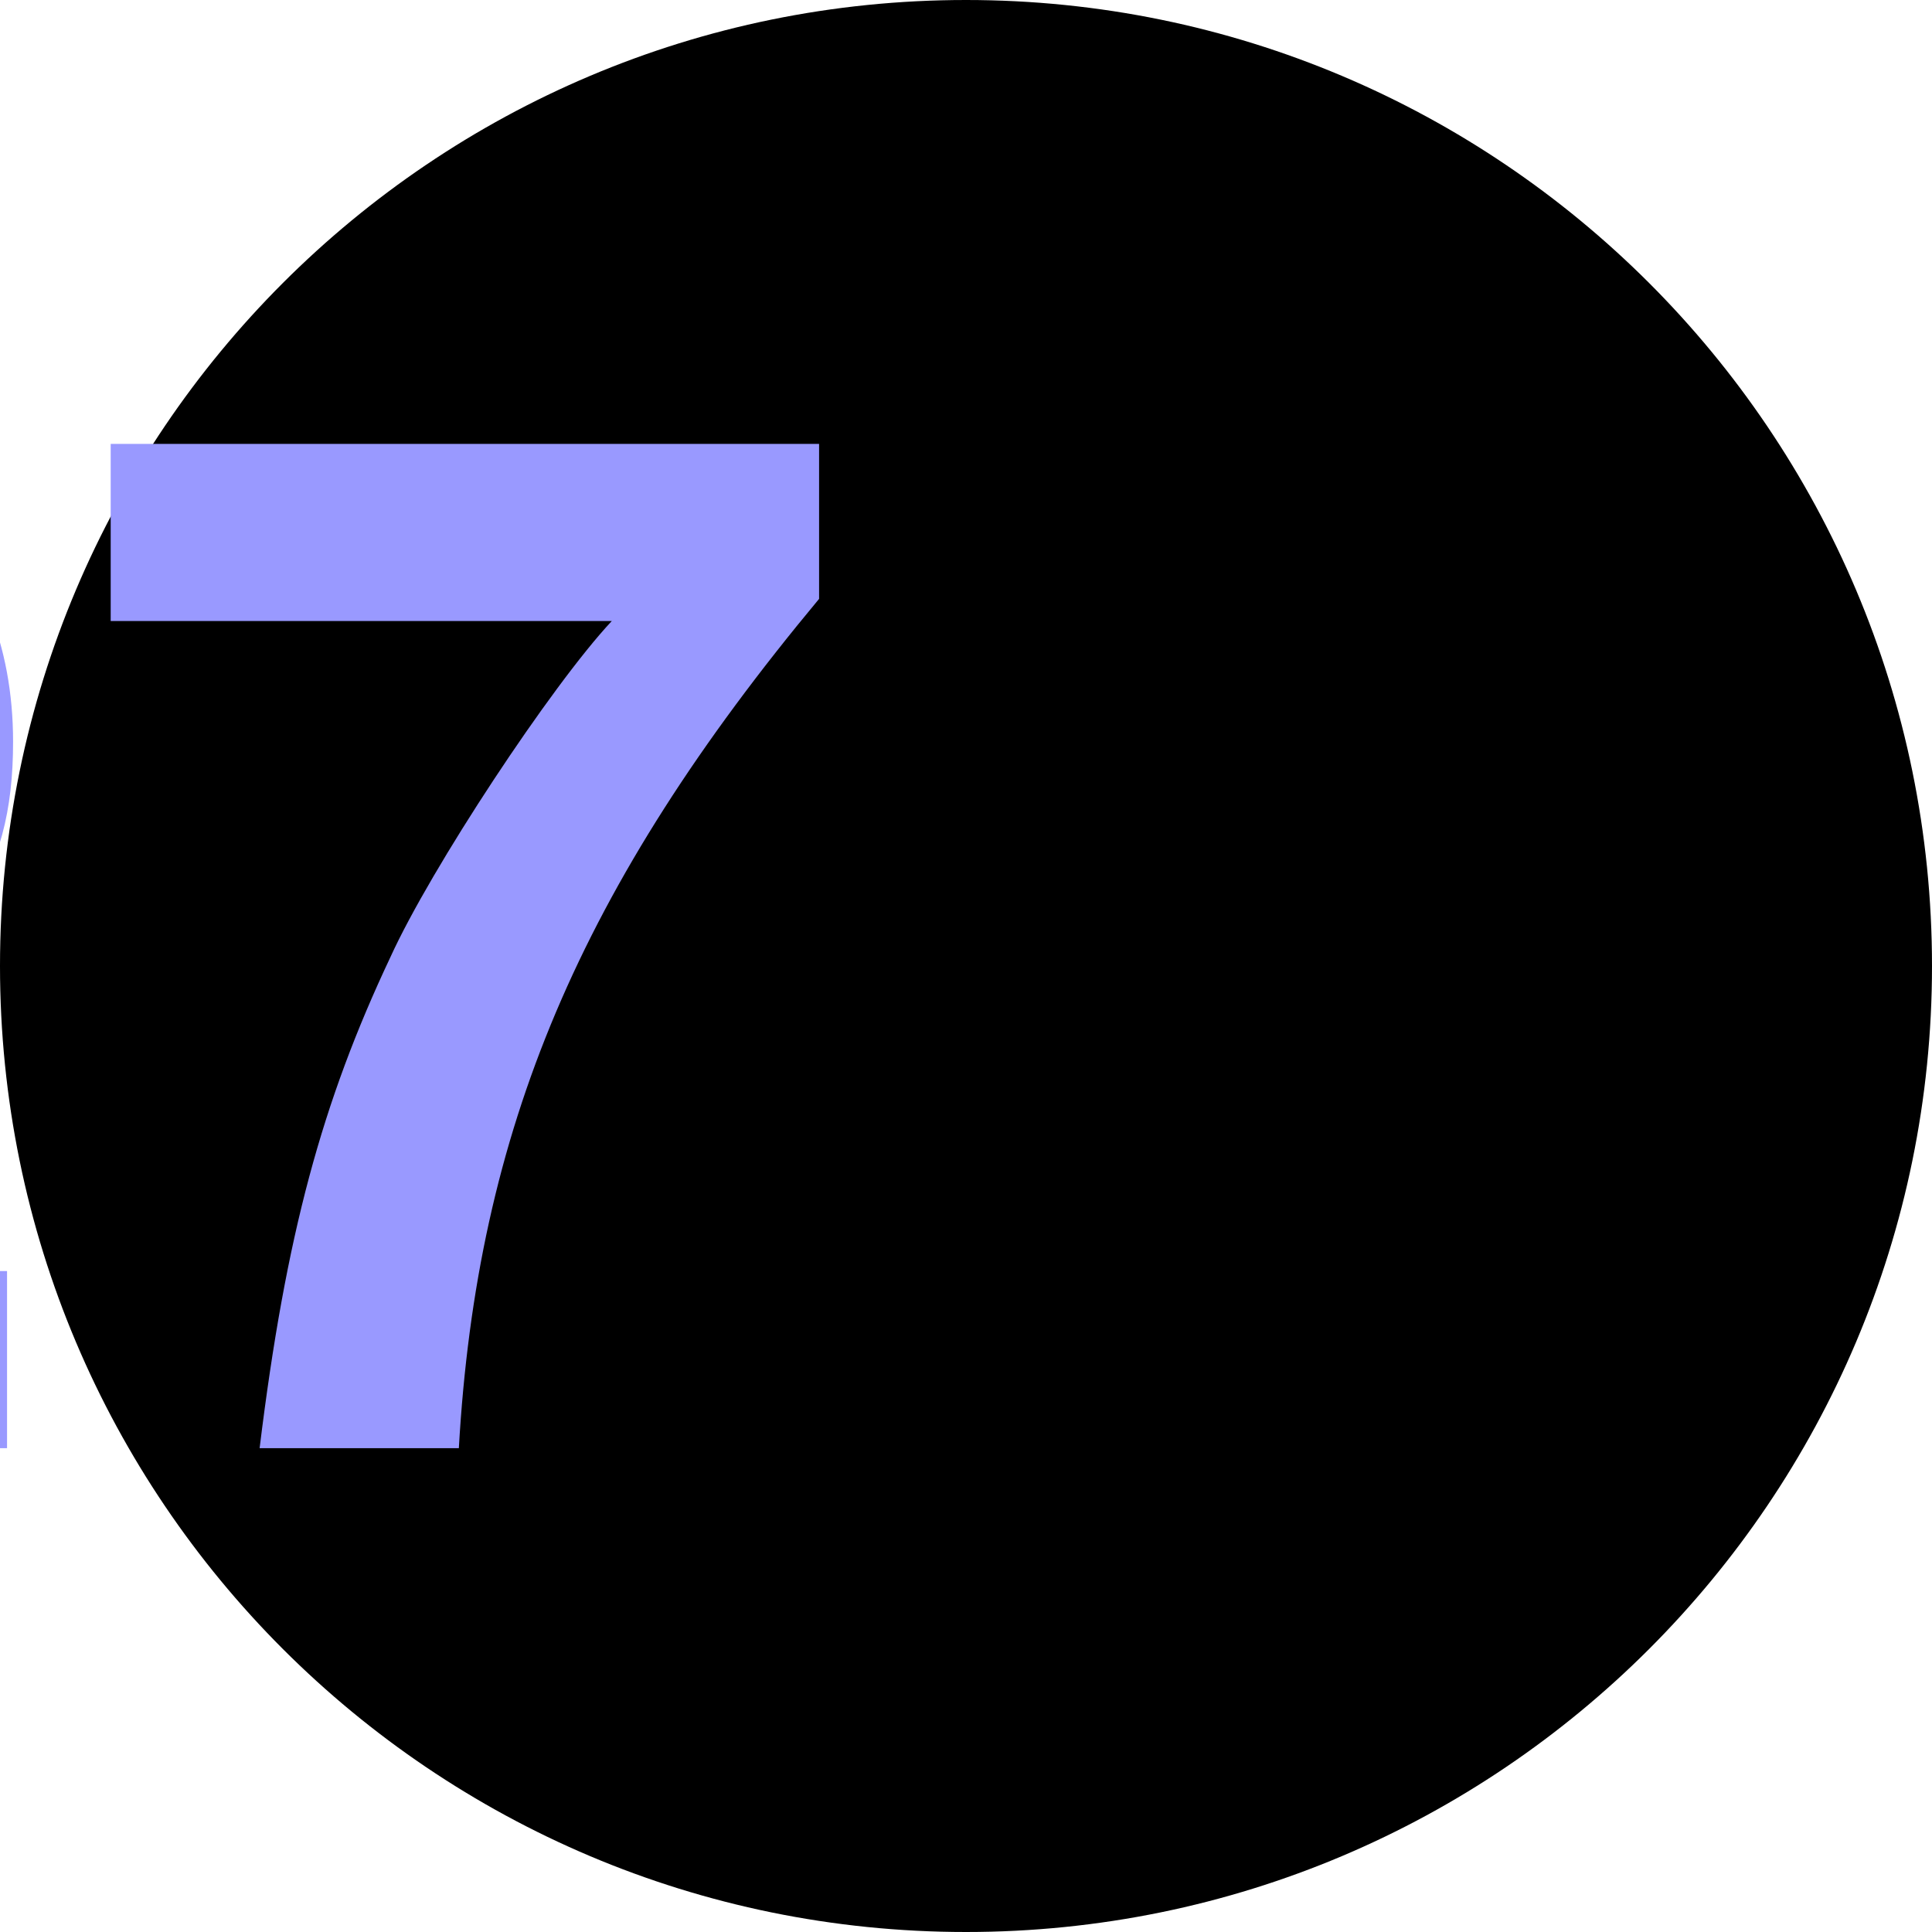
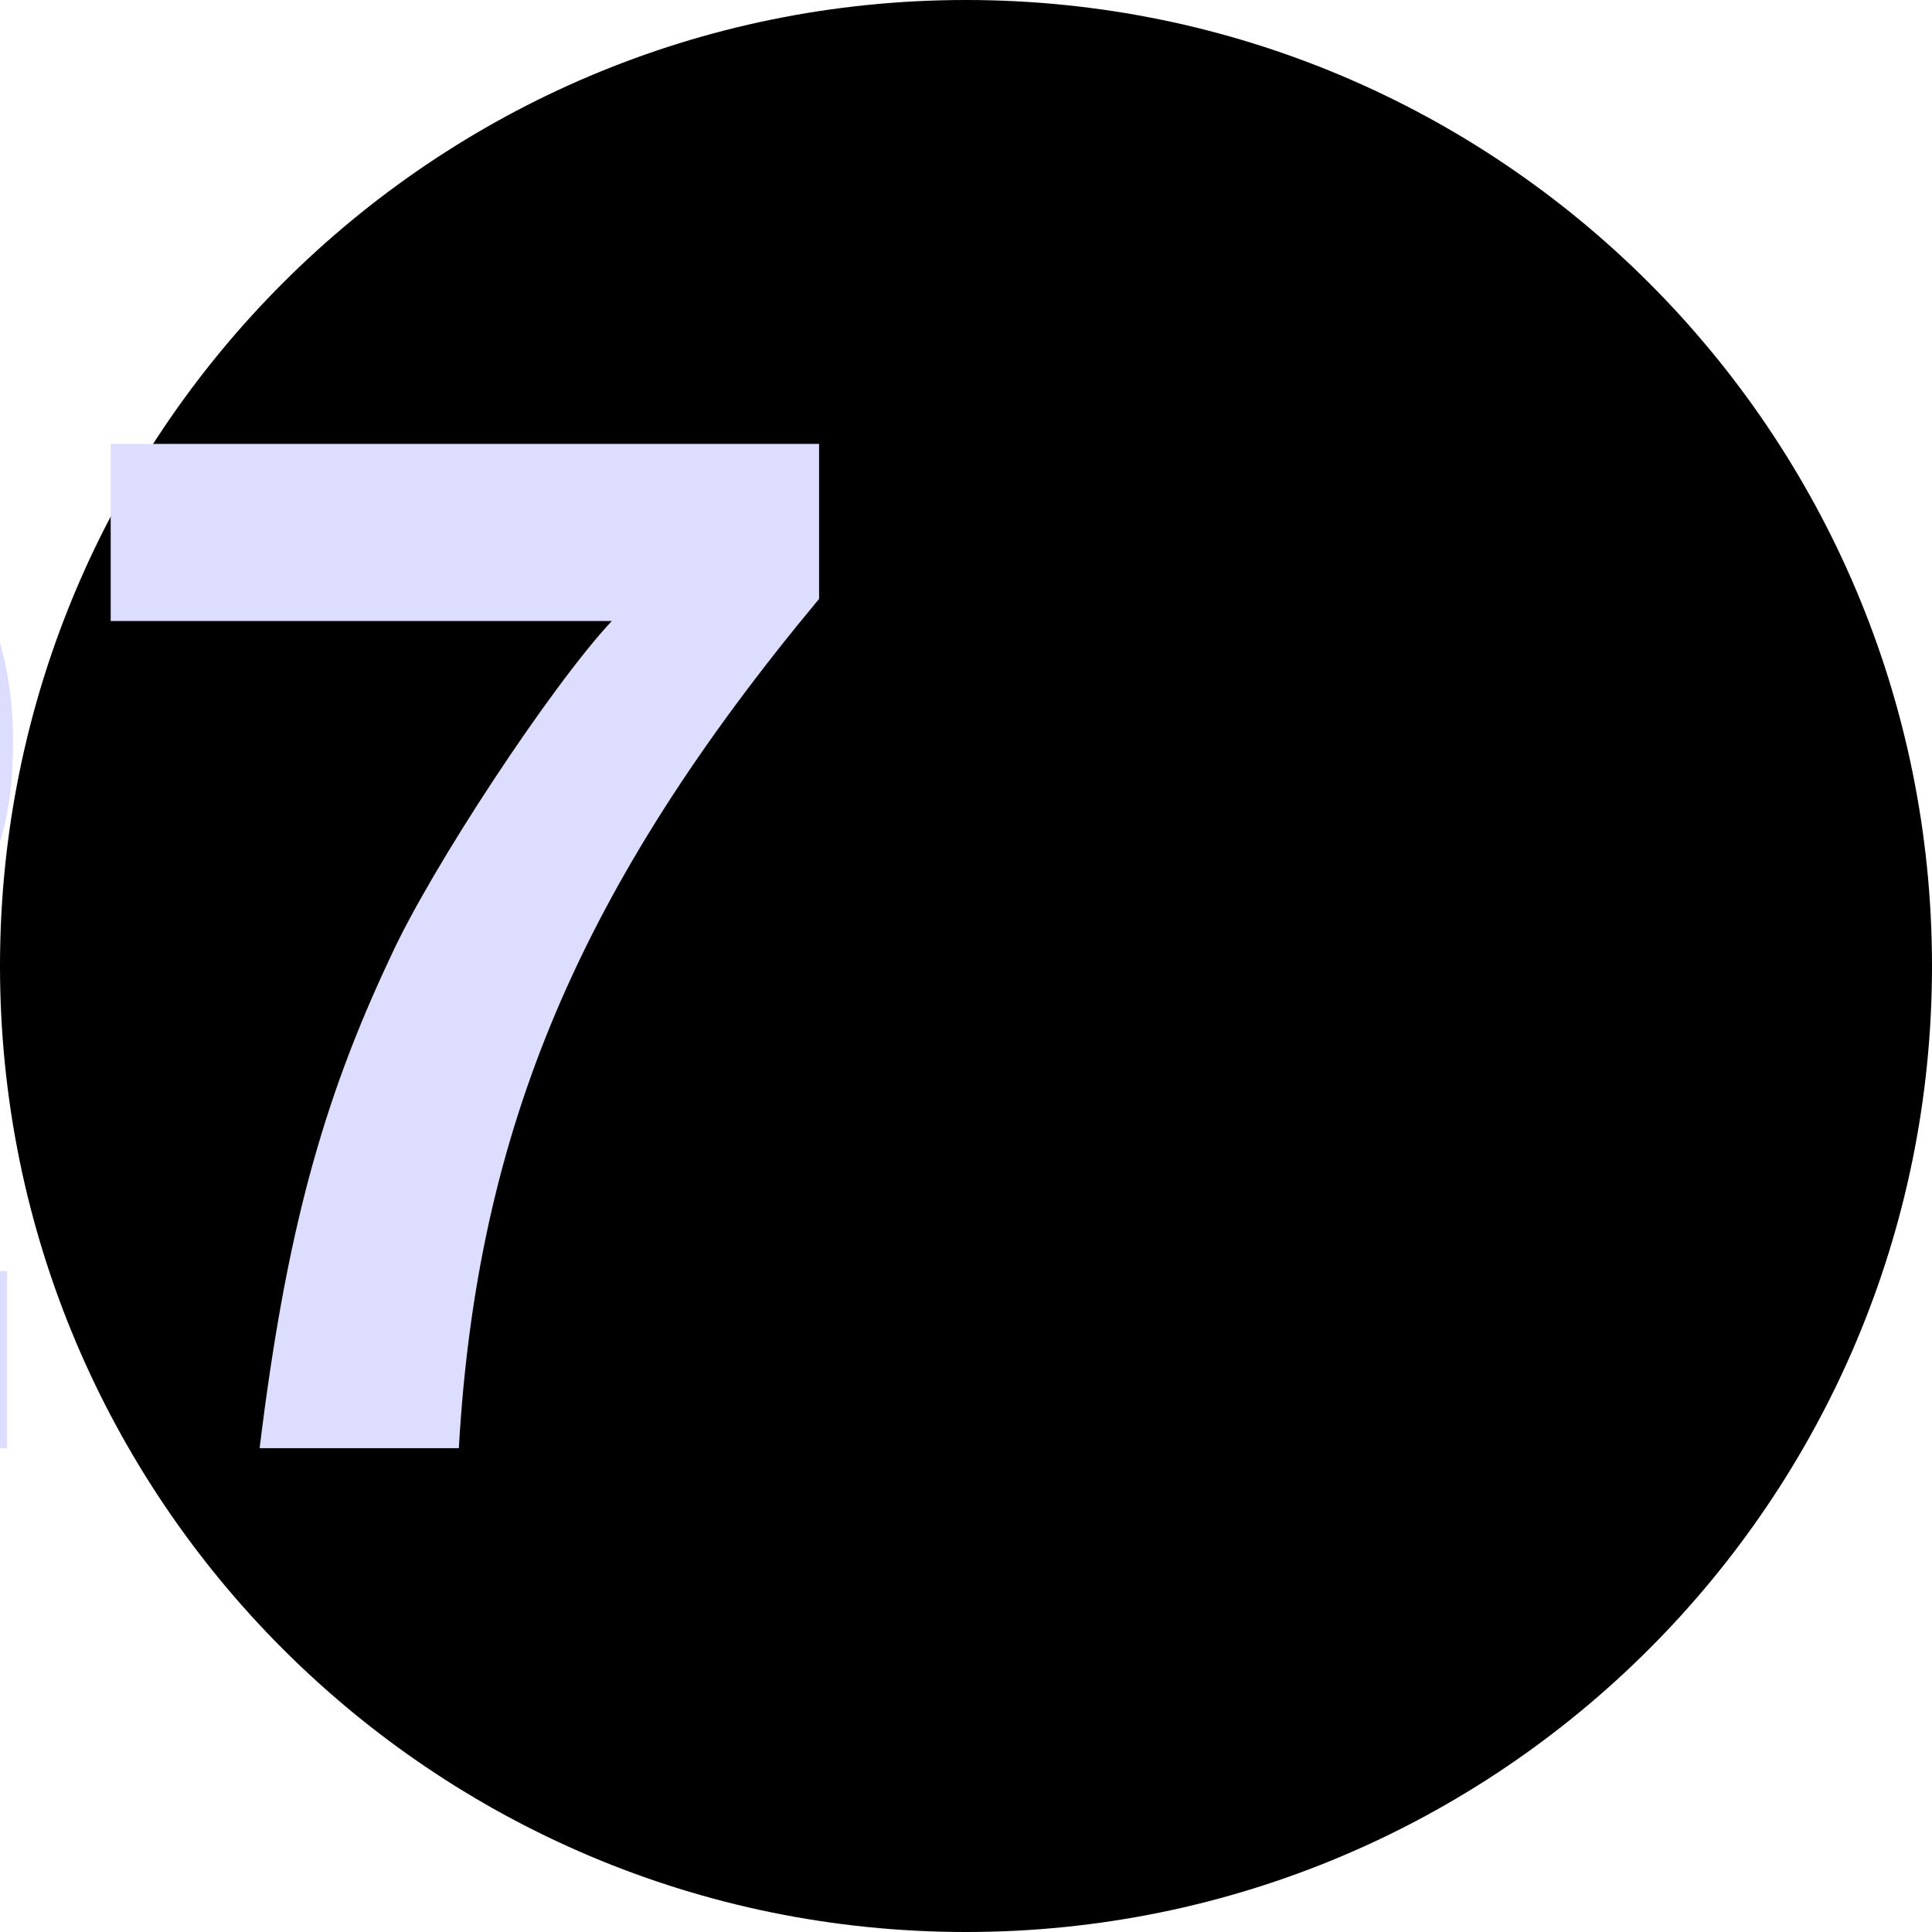
<svg xmlns="http://www.w3.org/2000/svg" width="15" height="15" id="svg2" version="1.1">
  <defs id="defs4" />
  <g id="layer1" transform="translate(0,-1037.362)">
    <path style="fill:#000000;fill-opacity:1;stroke:none" id="path2987" d="m 15,7.5 a 7.5,7.5 0 1 1 -15,0 7.5,7.5 0 1 1 15,0 z" transform="translate(0,1037.362)" />
    <text xml:space="preserve" style="font-size:10px;font-style:normal;font-variant:normal;font-weight:normal;font-stretch:normal;text-align:center;line-height:125%;letter-spacing:0px;word-spacing:0px;text-anchor:middle;fill:#000000;fill-opacity:1;stroke:none;font-family:Helvetica,Swis721 Hv BT;-inkscape-font-specification:Helvetica,Swis721 Hv BT" x="7.497" y="1048.603" id="text3757">
-       <tspan id="tspan3759" x="7.497" y="1048.603" style="font-size:11px;font-style:normal;font-variant:normal;font-weight:bold;font-stretch:normal;fill:#9999ff;fill-opacity:1;font-family:Helvetica,Swis721 BT;-inkscape-font-specification:Helvetica,Swis721 BT Bold">27</tspan>
+       <tspan id="tspan3759" x="7.497" y="1048.603" style="font-size:11px;font-style:normal;font-variant:normal;font-weight:bold;font-stretch:normal;fill:#ddddff;fill-opacity:1;font-family:Helvetica,Swis721 BT;-inkscape-font-specification:Helvetica,Swis721 BT Bold">27</tspan>
    </text>
    <text xml:space="preserve" style="font-size:10px;font-style:normal;font-variant:normal;font-weight:normal;font-stretch:normal;text-align:center;line-height:125%;letter-spacing:0px;word-spacing:0px;text-anchor:middle;fill:#000000;fill-opacity:1;stroke:none;font-family:Helvetica,Arial;-inkscape-font-specification:Arial" x="25.625" y="23.188" id="text3767" transform="translate(0,1037.362)">
      <tspan id="tspan3769" x="25.625" y="23.188" />
    </text>
  </g>
</svg>
